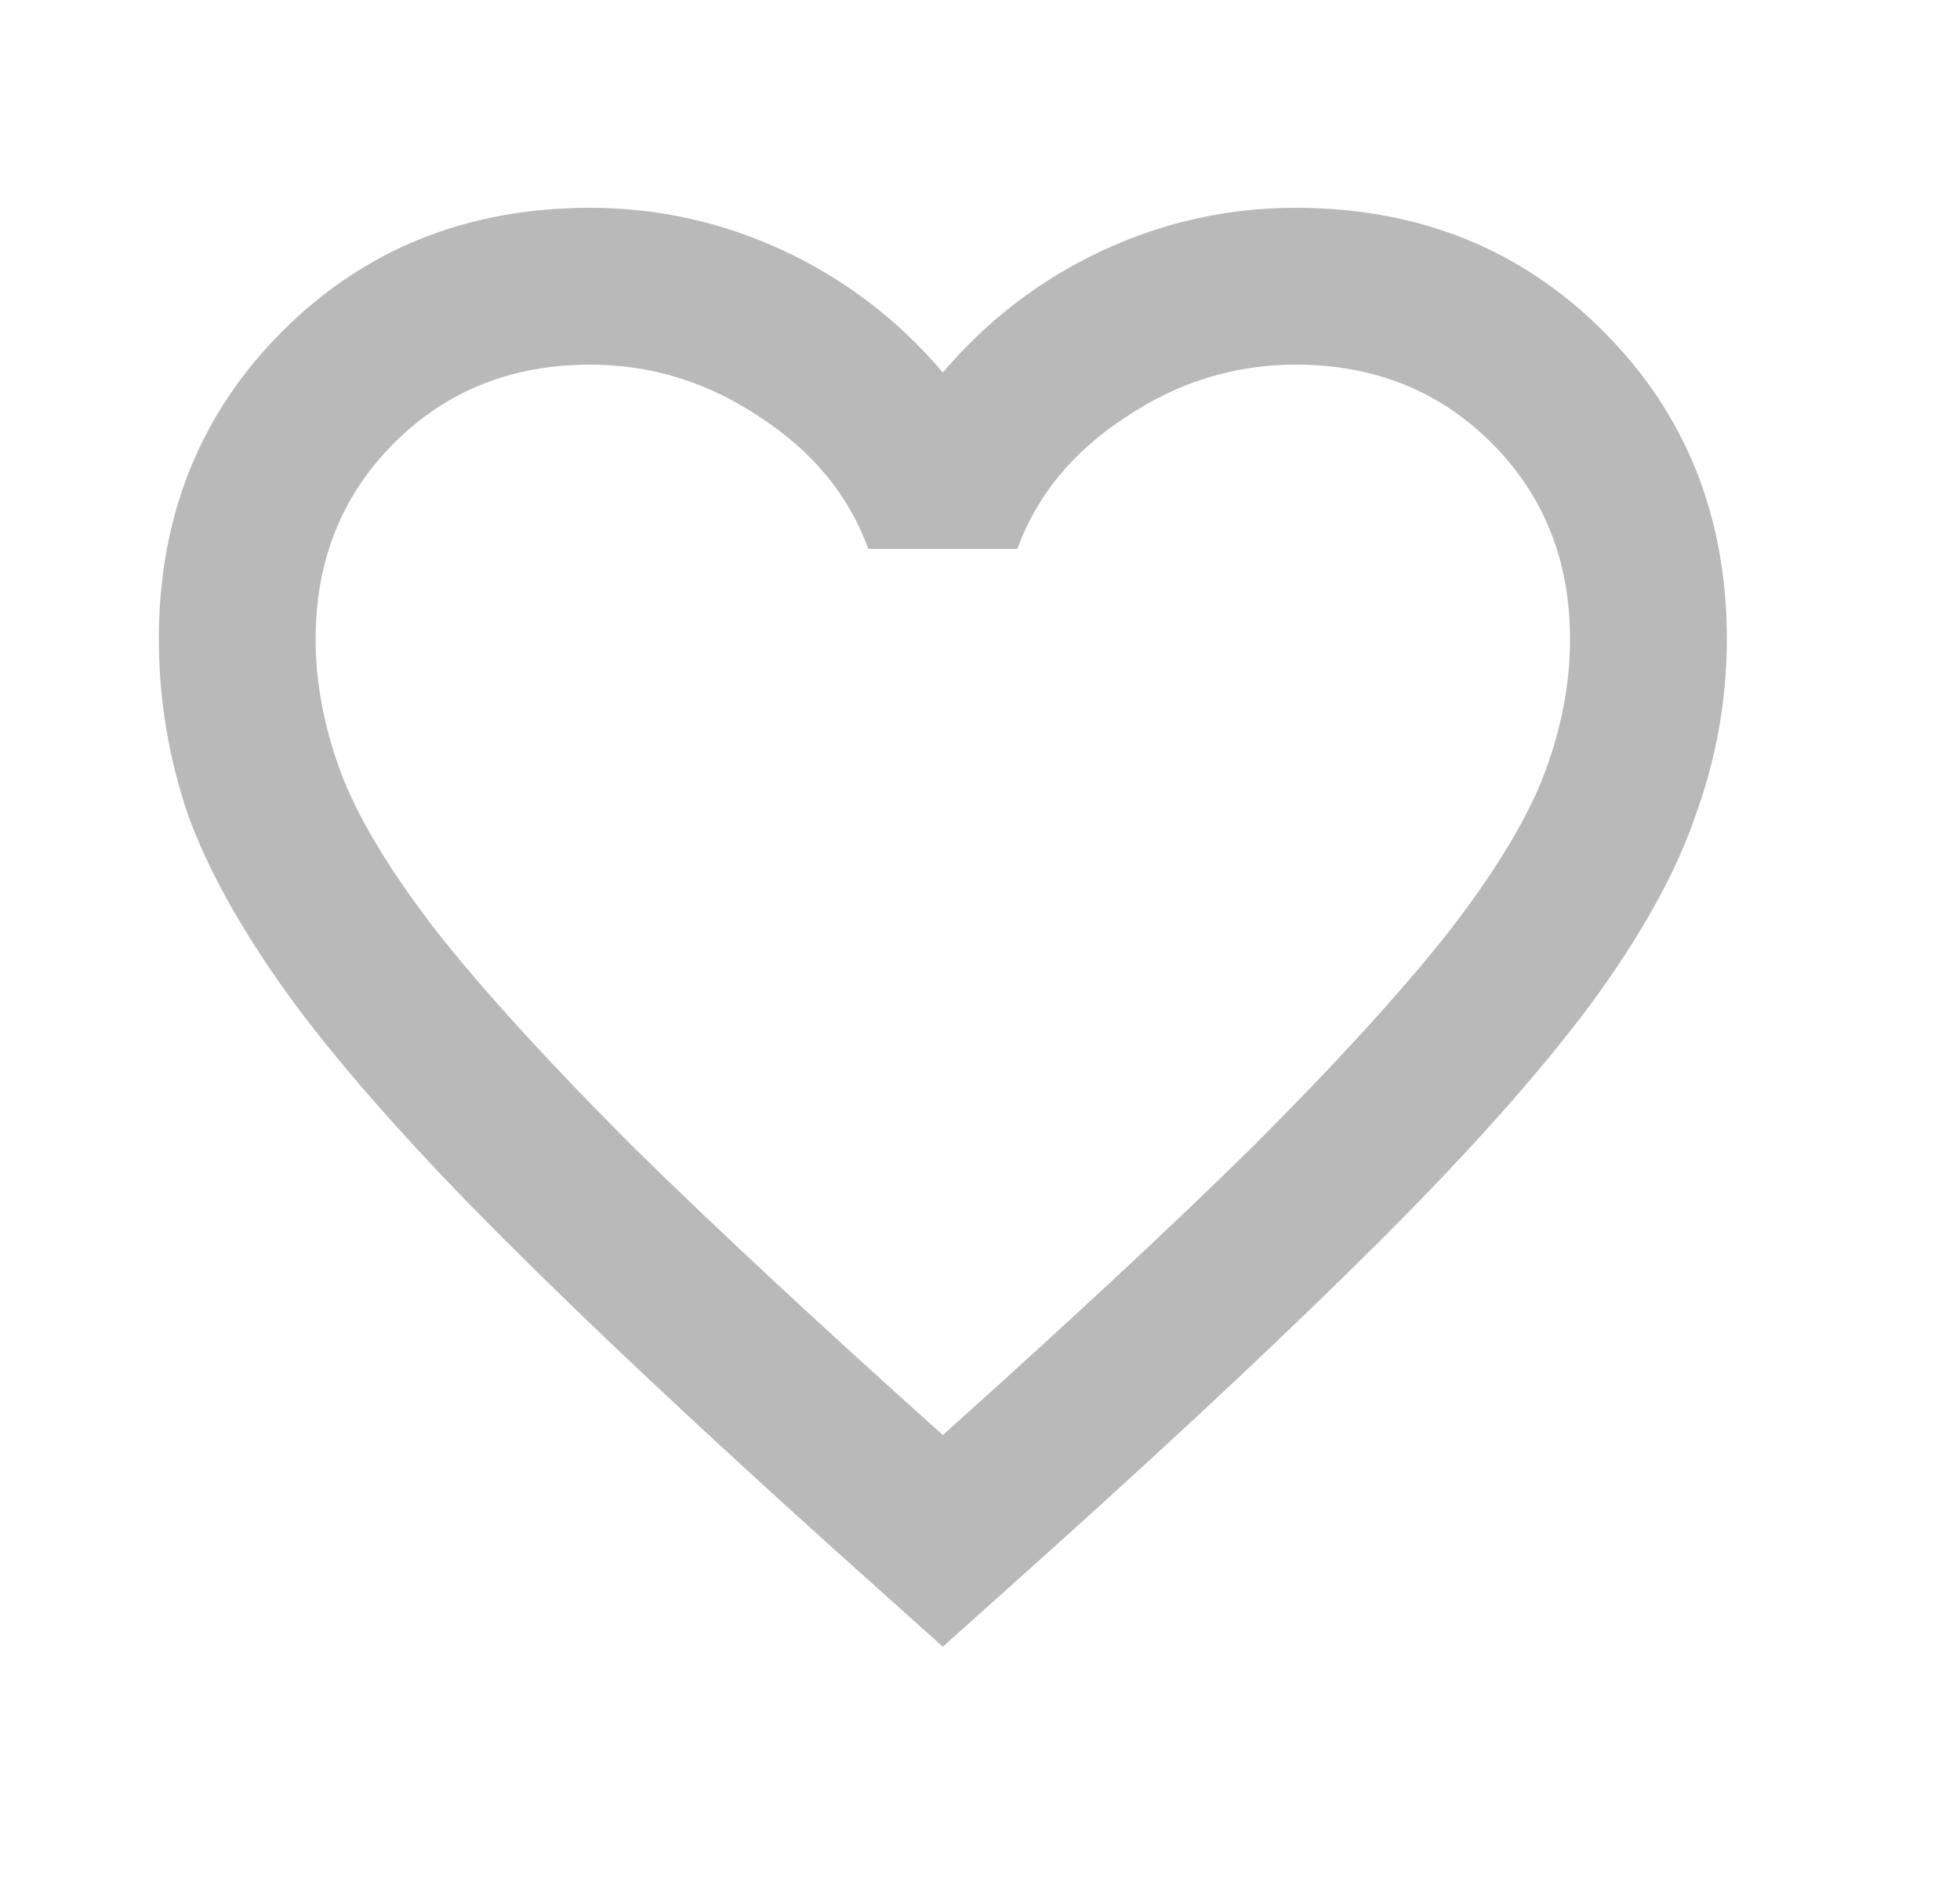
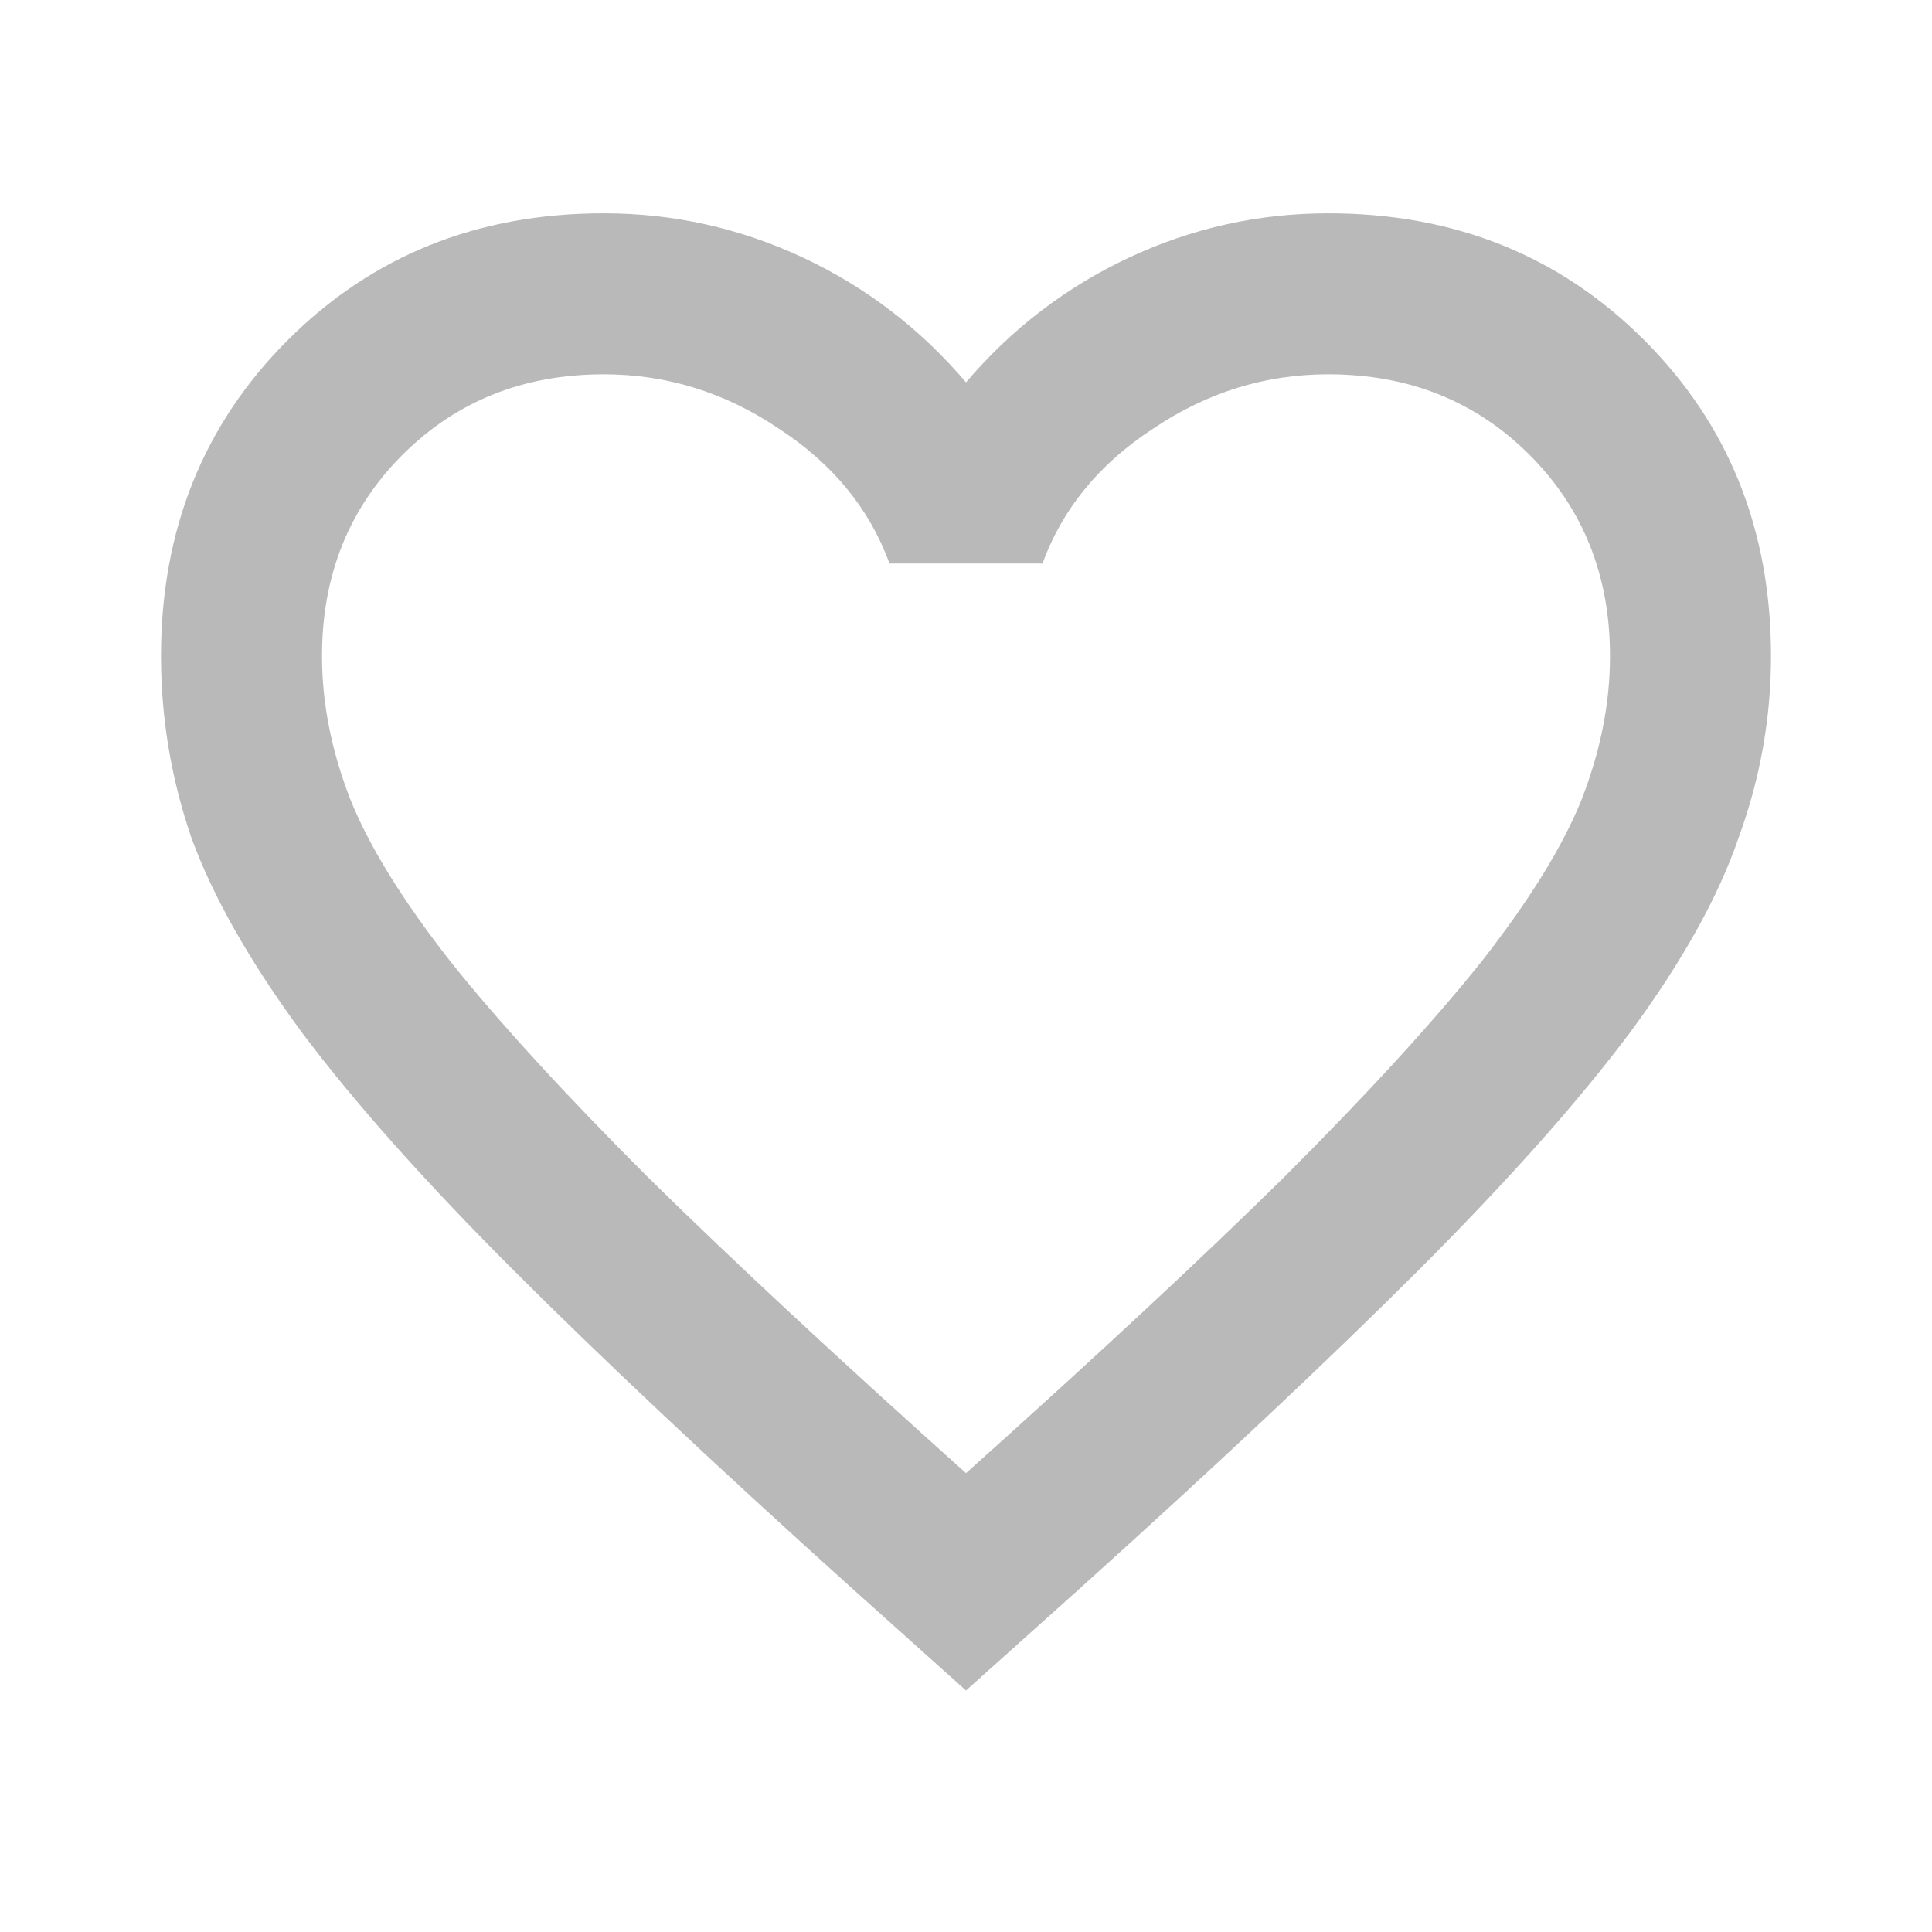
- <svg xmlns="http://www.w3.org/2000/svg" width="25" height="24" viewBox="0 0 25 24" fill="none">
-   <path d="M12.026 21L10.576 19.7C8.893 18.184 7.501 16.875 6.401 15.775C5.301 14.675 4.426 13.692 3.776 12.825C3.126 11.942 2.668 11.134 2.401 10.4C2.151 9.667 2.026 8.917 2.026 8.15C2.026 6.584 2.551 5.275 3.601 4.225C4.651 3.175 5.96 2.65 7.526 2.65C8.393 2.65 9.218 2.834 10.001 3.2C10.785 3.567 11.46 4.084 12.026 4.75C12.593 4.084 13.268 3.567 14.051 3.2C14.835 2.834 15.66 2.65 16.526 2.65C18.093 2.65 19.401 3.175 20.451 4.225C21.501 5.275 22.026 6.584 22.026 8.15C22.026 8.917 21.893 9.667 21.626 10.4C21.376 11.134 20.926 11.942 20.276 12.825C19.626 13.692 18.751 14.675 17.651 15.775C16.551 16.875 15.16 18.184 13.476 19.7L12.026 21ZM12.026 18.3C13.626 16.867 14.943 15.642 15.976 14.625C17.01 13.592 17.826 12.7 18.426 11.95C19.026 11.184 19.443 10.509 19.676 9.925C19.91 9.325 20.026 8.734 20.026 8.15C20.026 7.15 19.693 6.317 19.026 5.65C18.36 4.984 17.526 4.65 16.526 4.65C15.743 4.65 15.018 4.875 14.351 5.325C13.685 5.759 13.226 6.317 12.976 7H11.076C10.826 6.317 10.368 5.759 9.701 5.325C9.035 4.875 8.31 4.65 7.526 4.65C6.526 4.65 5.693 4.984 5.026 5.65C4.36 6.317 4.026 7.15 4.026 8.15C4.026 8.734 4.143 9.325 4.376 9.925C4.61 10.509 5.026 11.184 5.626 11.95C6.226 12.7 7.043 13.592 8.076 14.625C9.11 15.642 10.426 16.867 12.026 18.3Z" fill="#B9B9B9" />
+ <svg xmlns="http://www.w3.org/2000/svg" width="24" height="24" viewBox="0 0 24 24" fill="none">
+   <path d="M12 21L10.55 19.7C8.867 18.184 7.475 16.875 6.375 15.775C5.275 14.675 4.4 13.692 3.75 12.825C3.1 11.942 2.642 11.134 2.375 10.4C2.125 9.667 2 8.917 2 8.15C2 6.584 2.525 5.275 3.575 4.225C4.625 3.175 5.933 2.65 7.5 2.65C8.367 2.65 9.192 2.834 9.975 3.2C10.758 3.567 11.433 4.084 12 4.75C12.567 4.084 13.242 3.567 14.025 3.2C14.808 2.834 15.633 2.65 16.5 2.65C18.067 2.65 19.375 3.175 20.425 4.225C21.475 5.275 22 6.584 22 8.15C22 8.917 21.867 9.667 21.6 10.4C21.35 11.134 20.9 11.942 20.25 12.825C19.6 13.692 18.725 14.675 17.625 15.775C16.525 16.875 15.133 18.184 13.45 19.7L12 21ZM12 18.3C13.6 16.867 14.917 15.642 15.95 14.625C16.983 13.592 17.8 12.7 18.4 11.95C19 11.184 19.417 10.509 19.65 9.925C19.883 9.325 20 8.734 20 8.15C20 7.15 19.667 6.317 19 5.65C18.333 4.984 17.5 4.65 16.5 4.65C15.717 4.65 14.992 4.875 14.325 5.325C13.658 5.759 13.2 6.317 12.95 7H11.05C10.8 6.317 10.342 5.759 9.675 5.325C9.008 4.875 8.283 4.65 7.5 4.65C6.5 4.65 5.667 4.984 5 5.65C4.333 6.317 4 7.15 4 8.15C4 8.734 4.117 9.325 4.35 9.925C4.583 10.509 5 11.184 5.6 11.95C6.2 12.7 7.017 13.592 8.05 14.625C9.083 15.642 10.4 16.867 12 18.3Z" fill="#B9B9B9" />
</svg>
